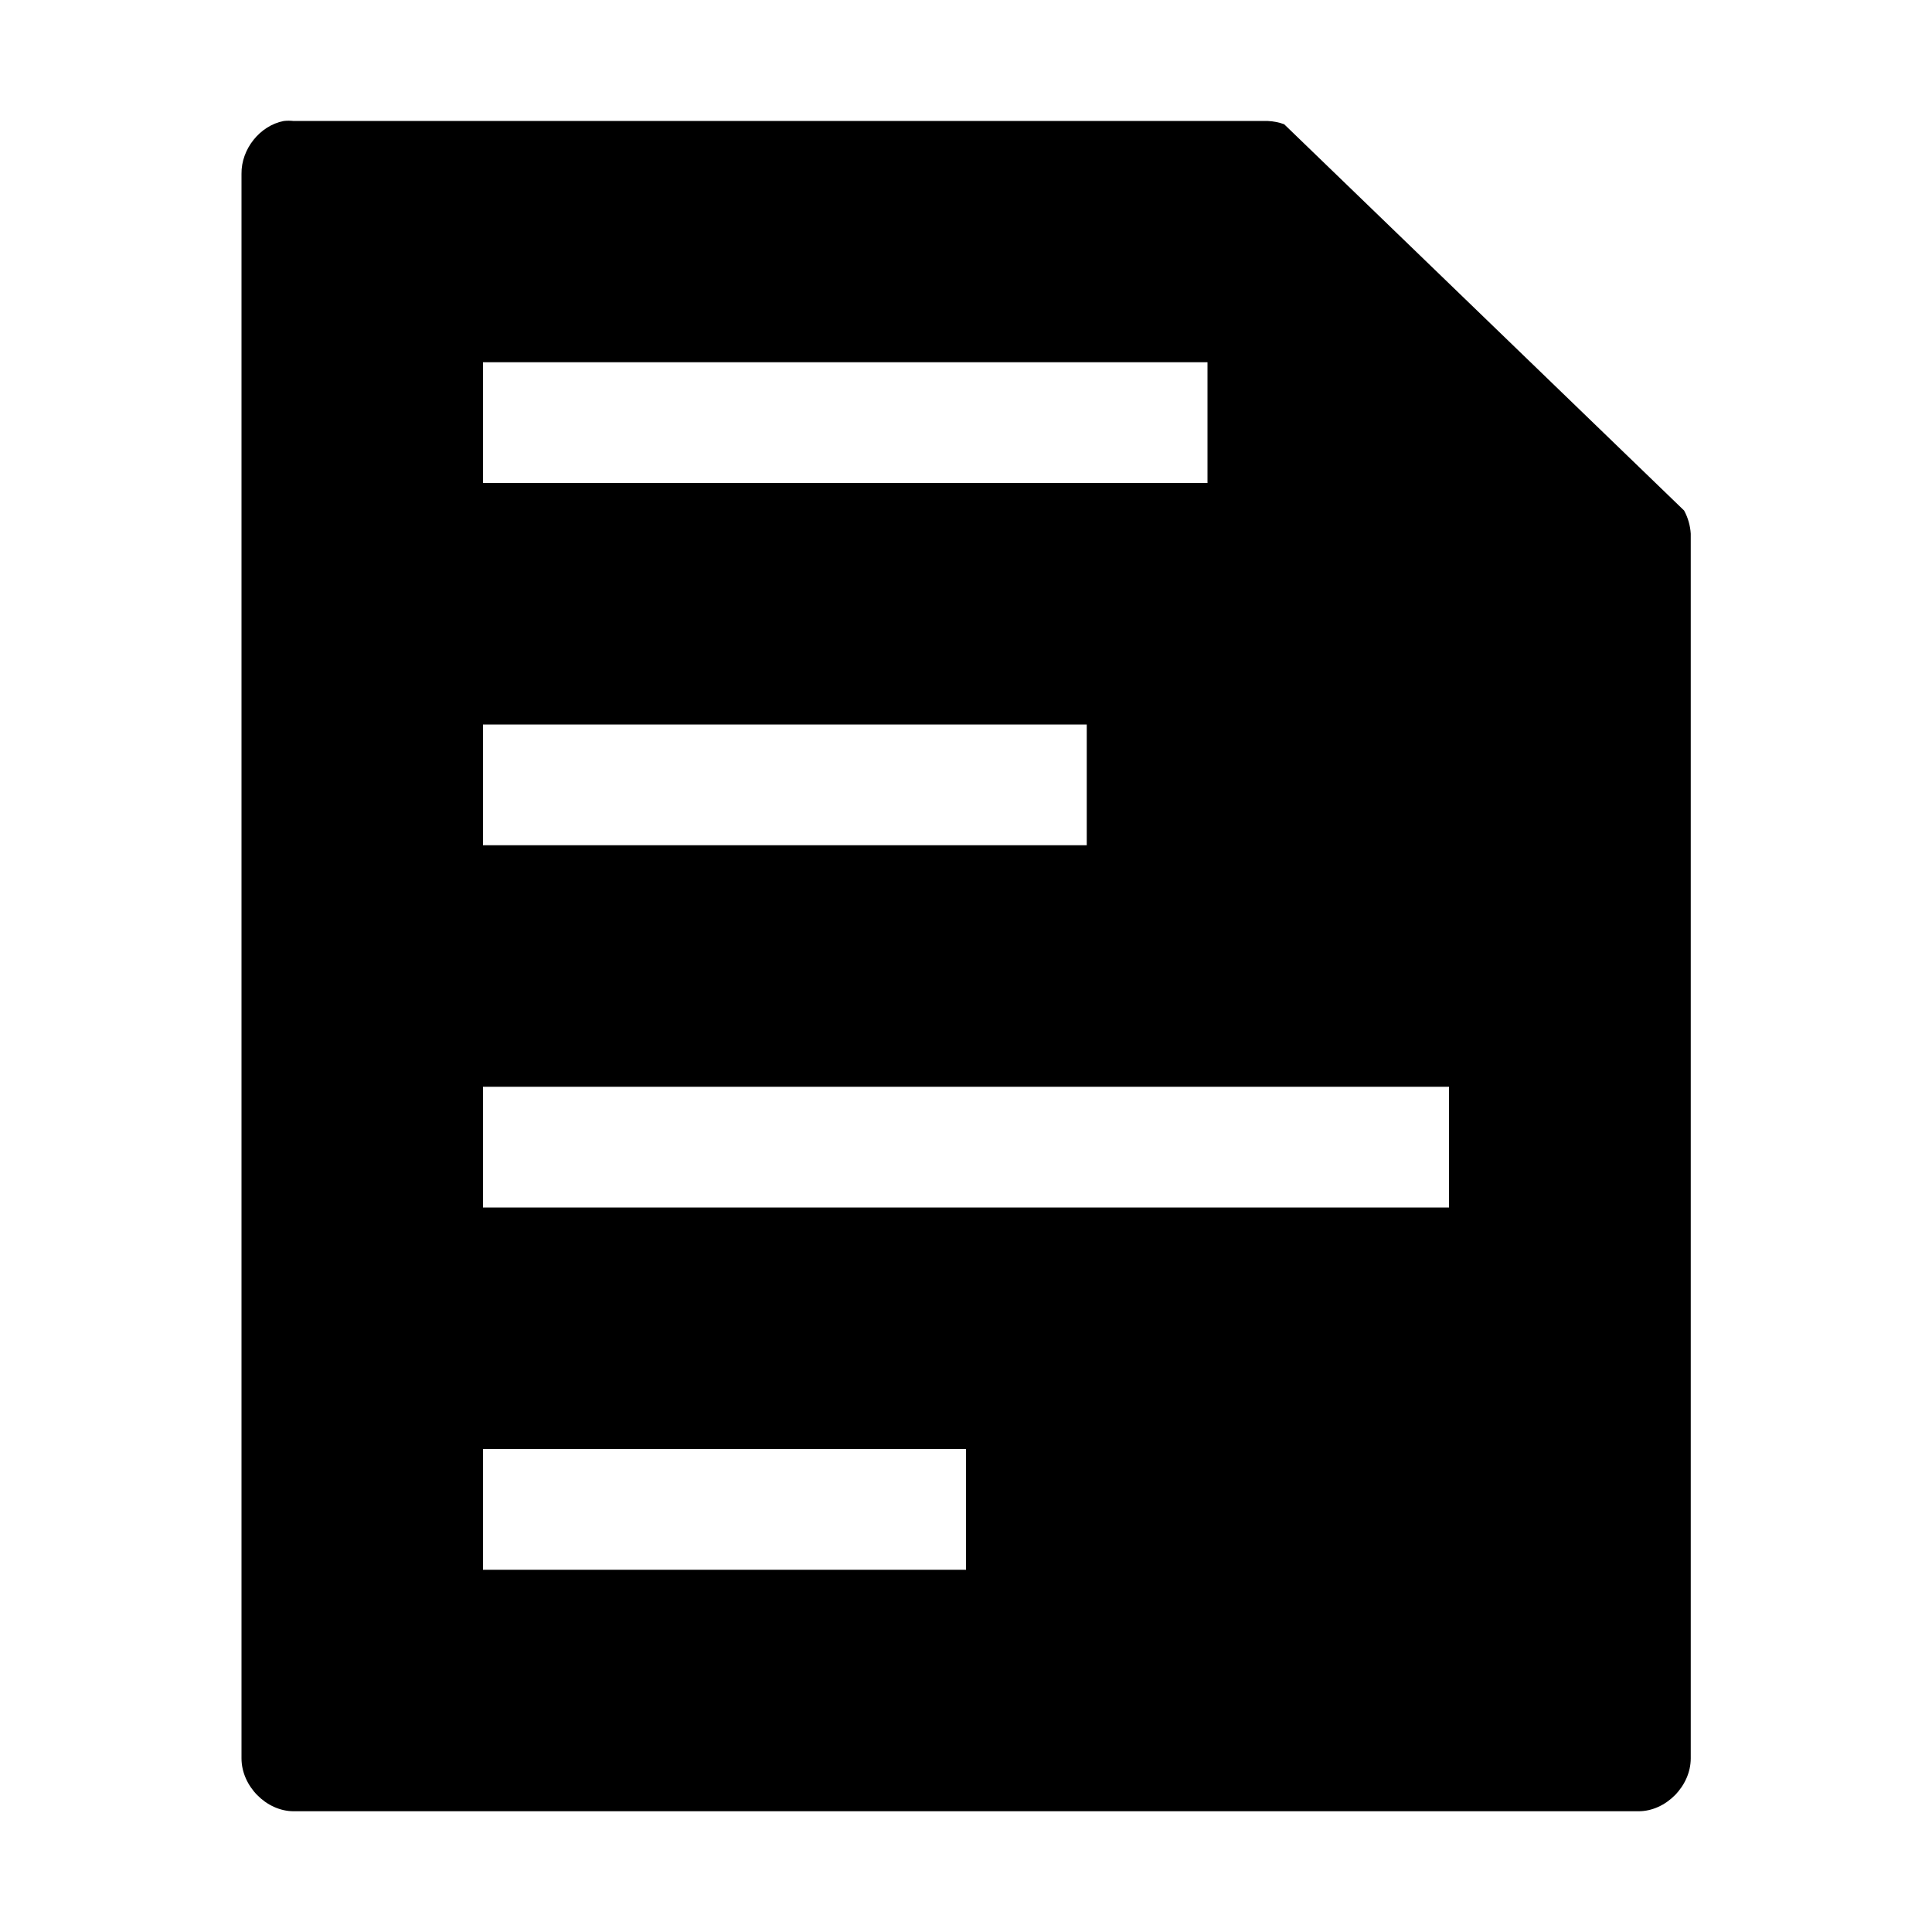
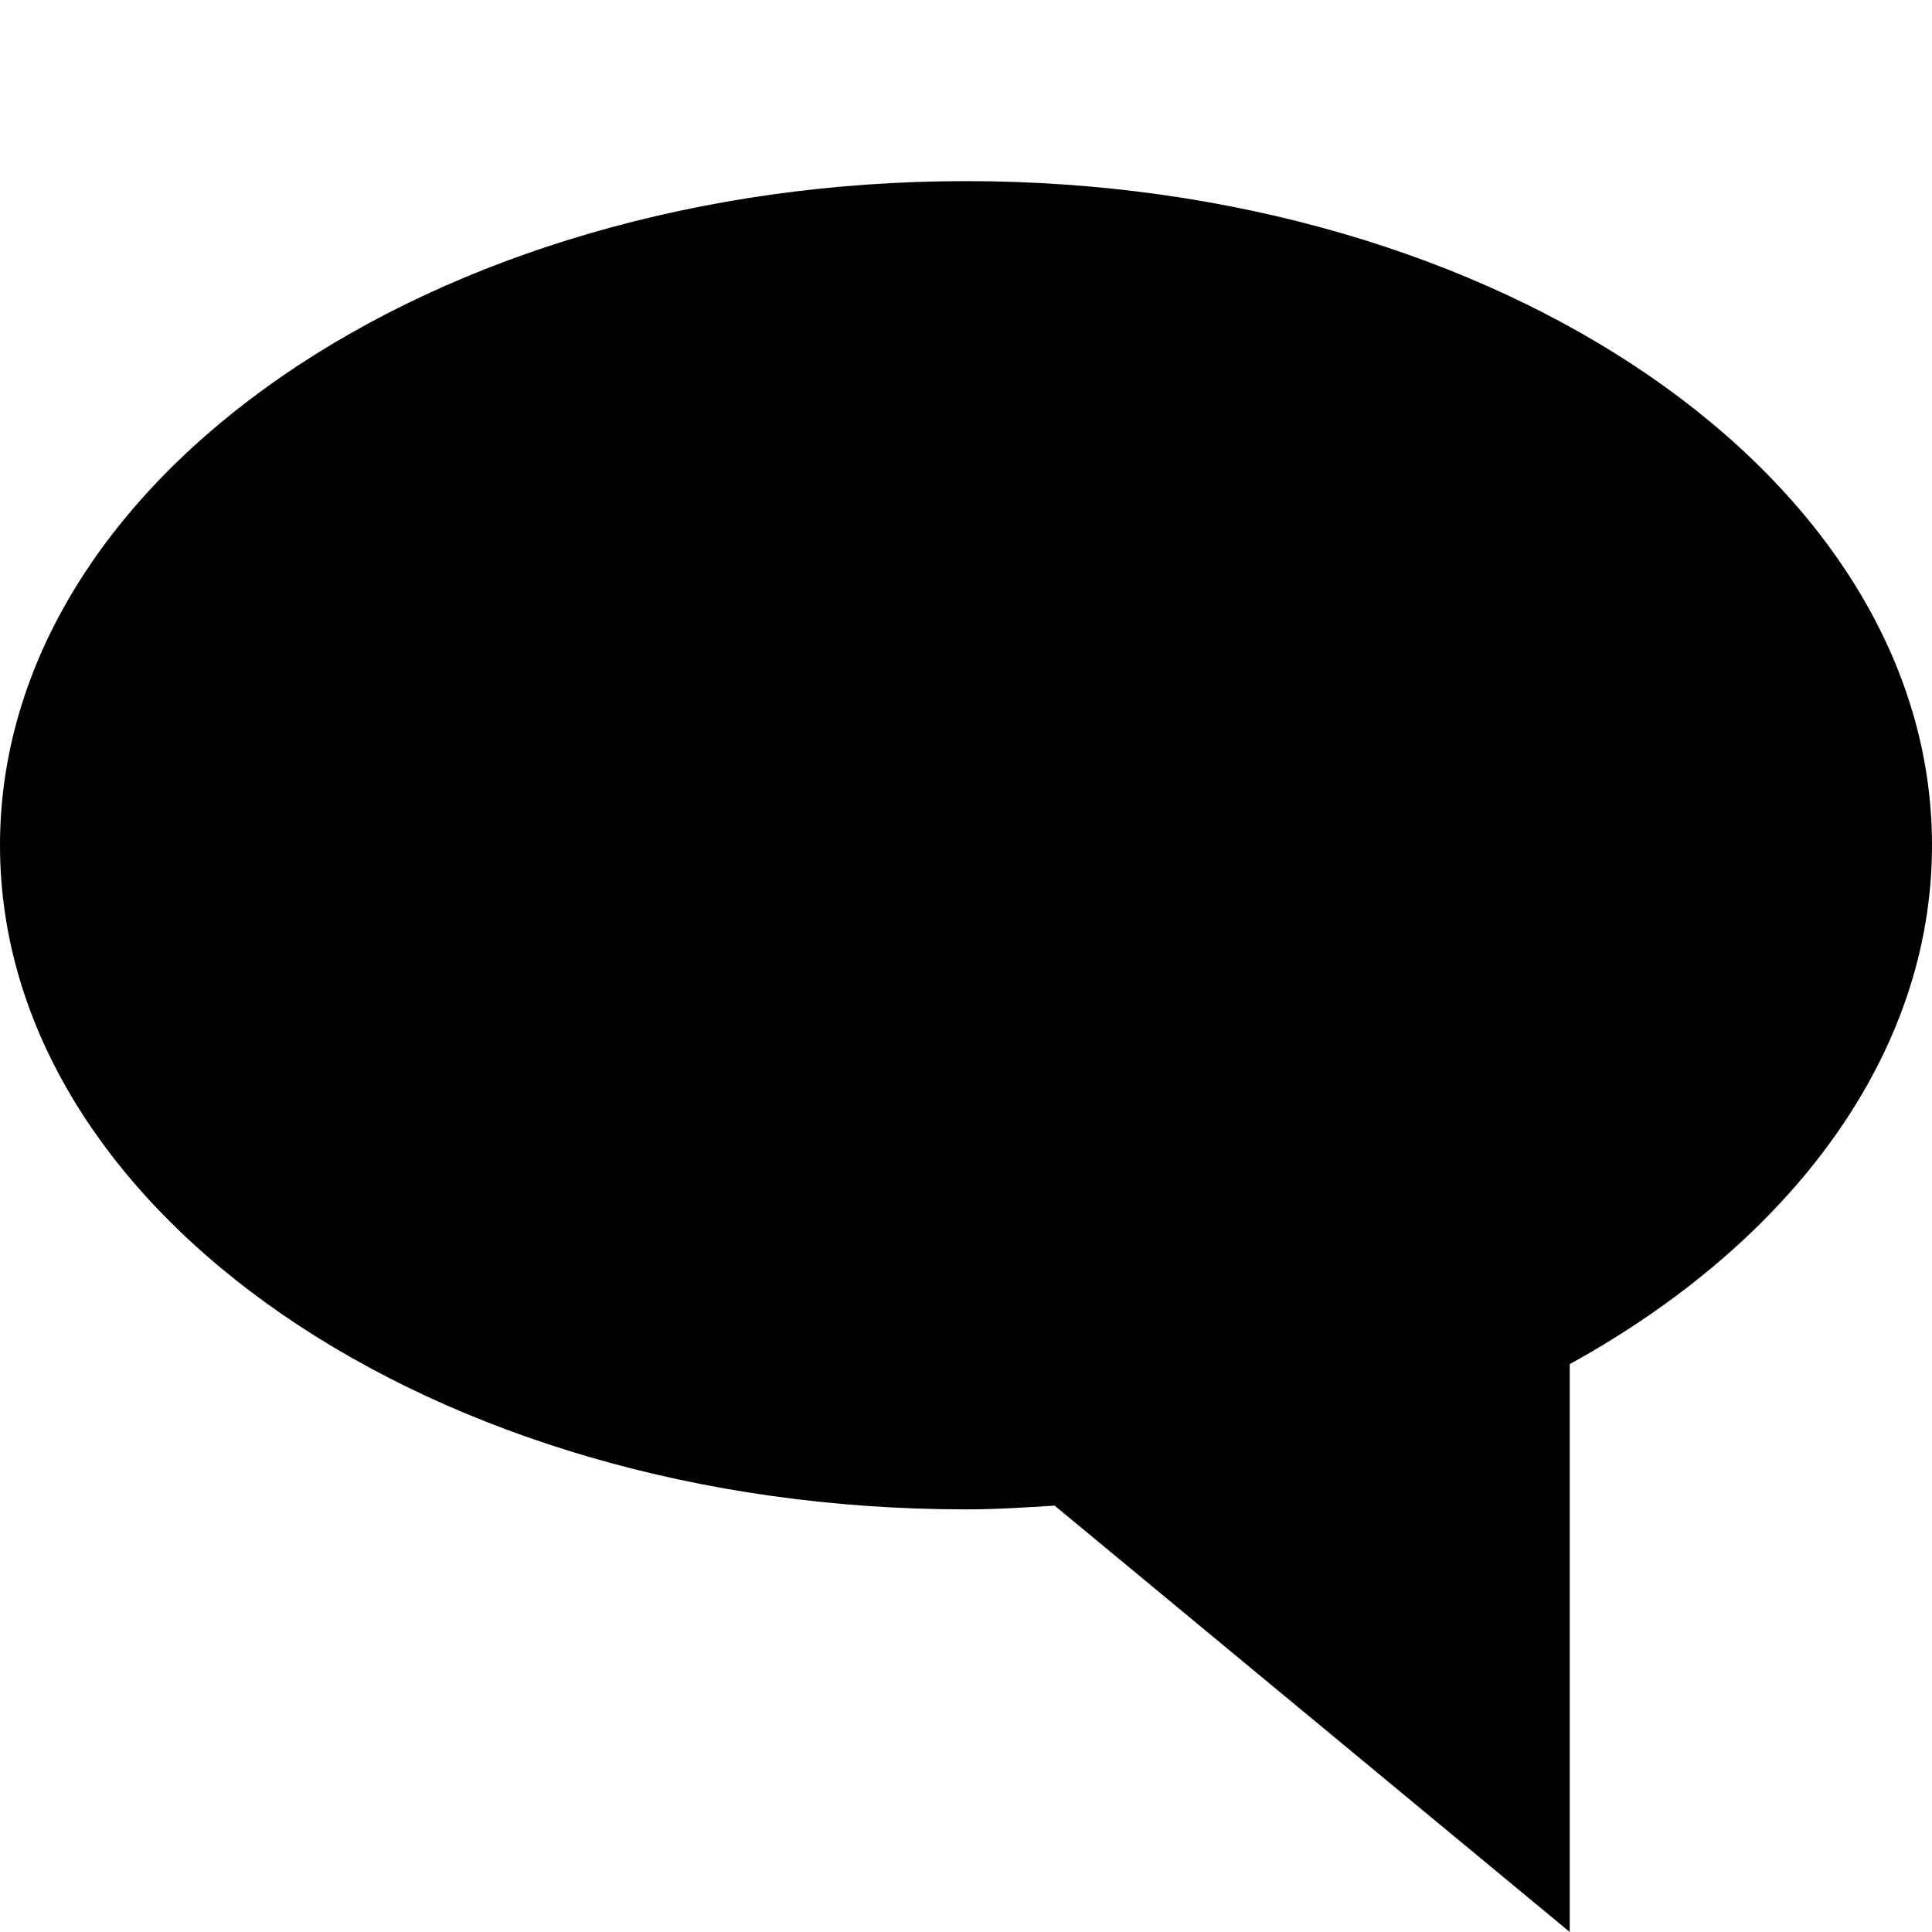
- <svg xmlns="http://www.w3.org/2000/svg" height="16" width="16" version="1.0">
-   <path style="color:#000000;block-progression:tb;text-transform:none;text-indent:0" d="m2.35 1.002c-0.198 0.038-0.353 0.233-0.35 0.438v13.122c0 0.23 0.206 0.438 0.432 0.438h11.138c0.226 0 0.432-0.208 0.432-0.438v-10.142c-0.004-0.067-0.023-0.133-0.055-0.192l-3.312-3.199c-0.043-0.016-0.089-0.025-0.135-0.027h-8.068c-0.027-0.003-0.055-0.003-0.082 0zm1.65 1.998h6v1h-6v-1zm0 3h5v1h-5v-1zm0 3h8v1h-8v-1zm0 3h4v1h-4v-1z" />
+ <svg xmlns="http://www.w3.org/2000/svg" height="16" width="16" version="1.1">
+   <path d="m8 1.5c-4.418 0-8 2.462-8 5.5s3.582 5.5 8 5.5c0.25 0 0.491-0.016 0.734-0.031l4.266 3.531v-4.703c1.829-1.008 3-2.56 3-4.297 0-3.038-3.582-5.5-8-5.5z" />
</svg>
